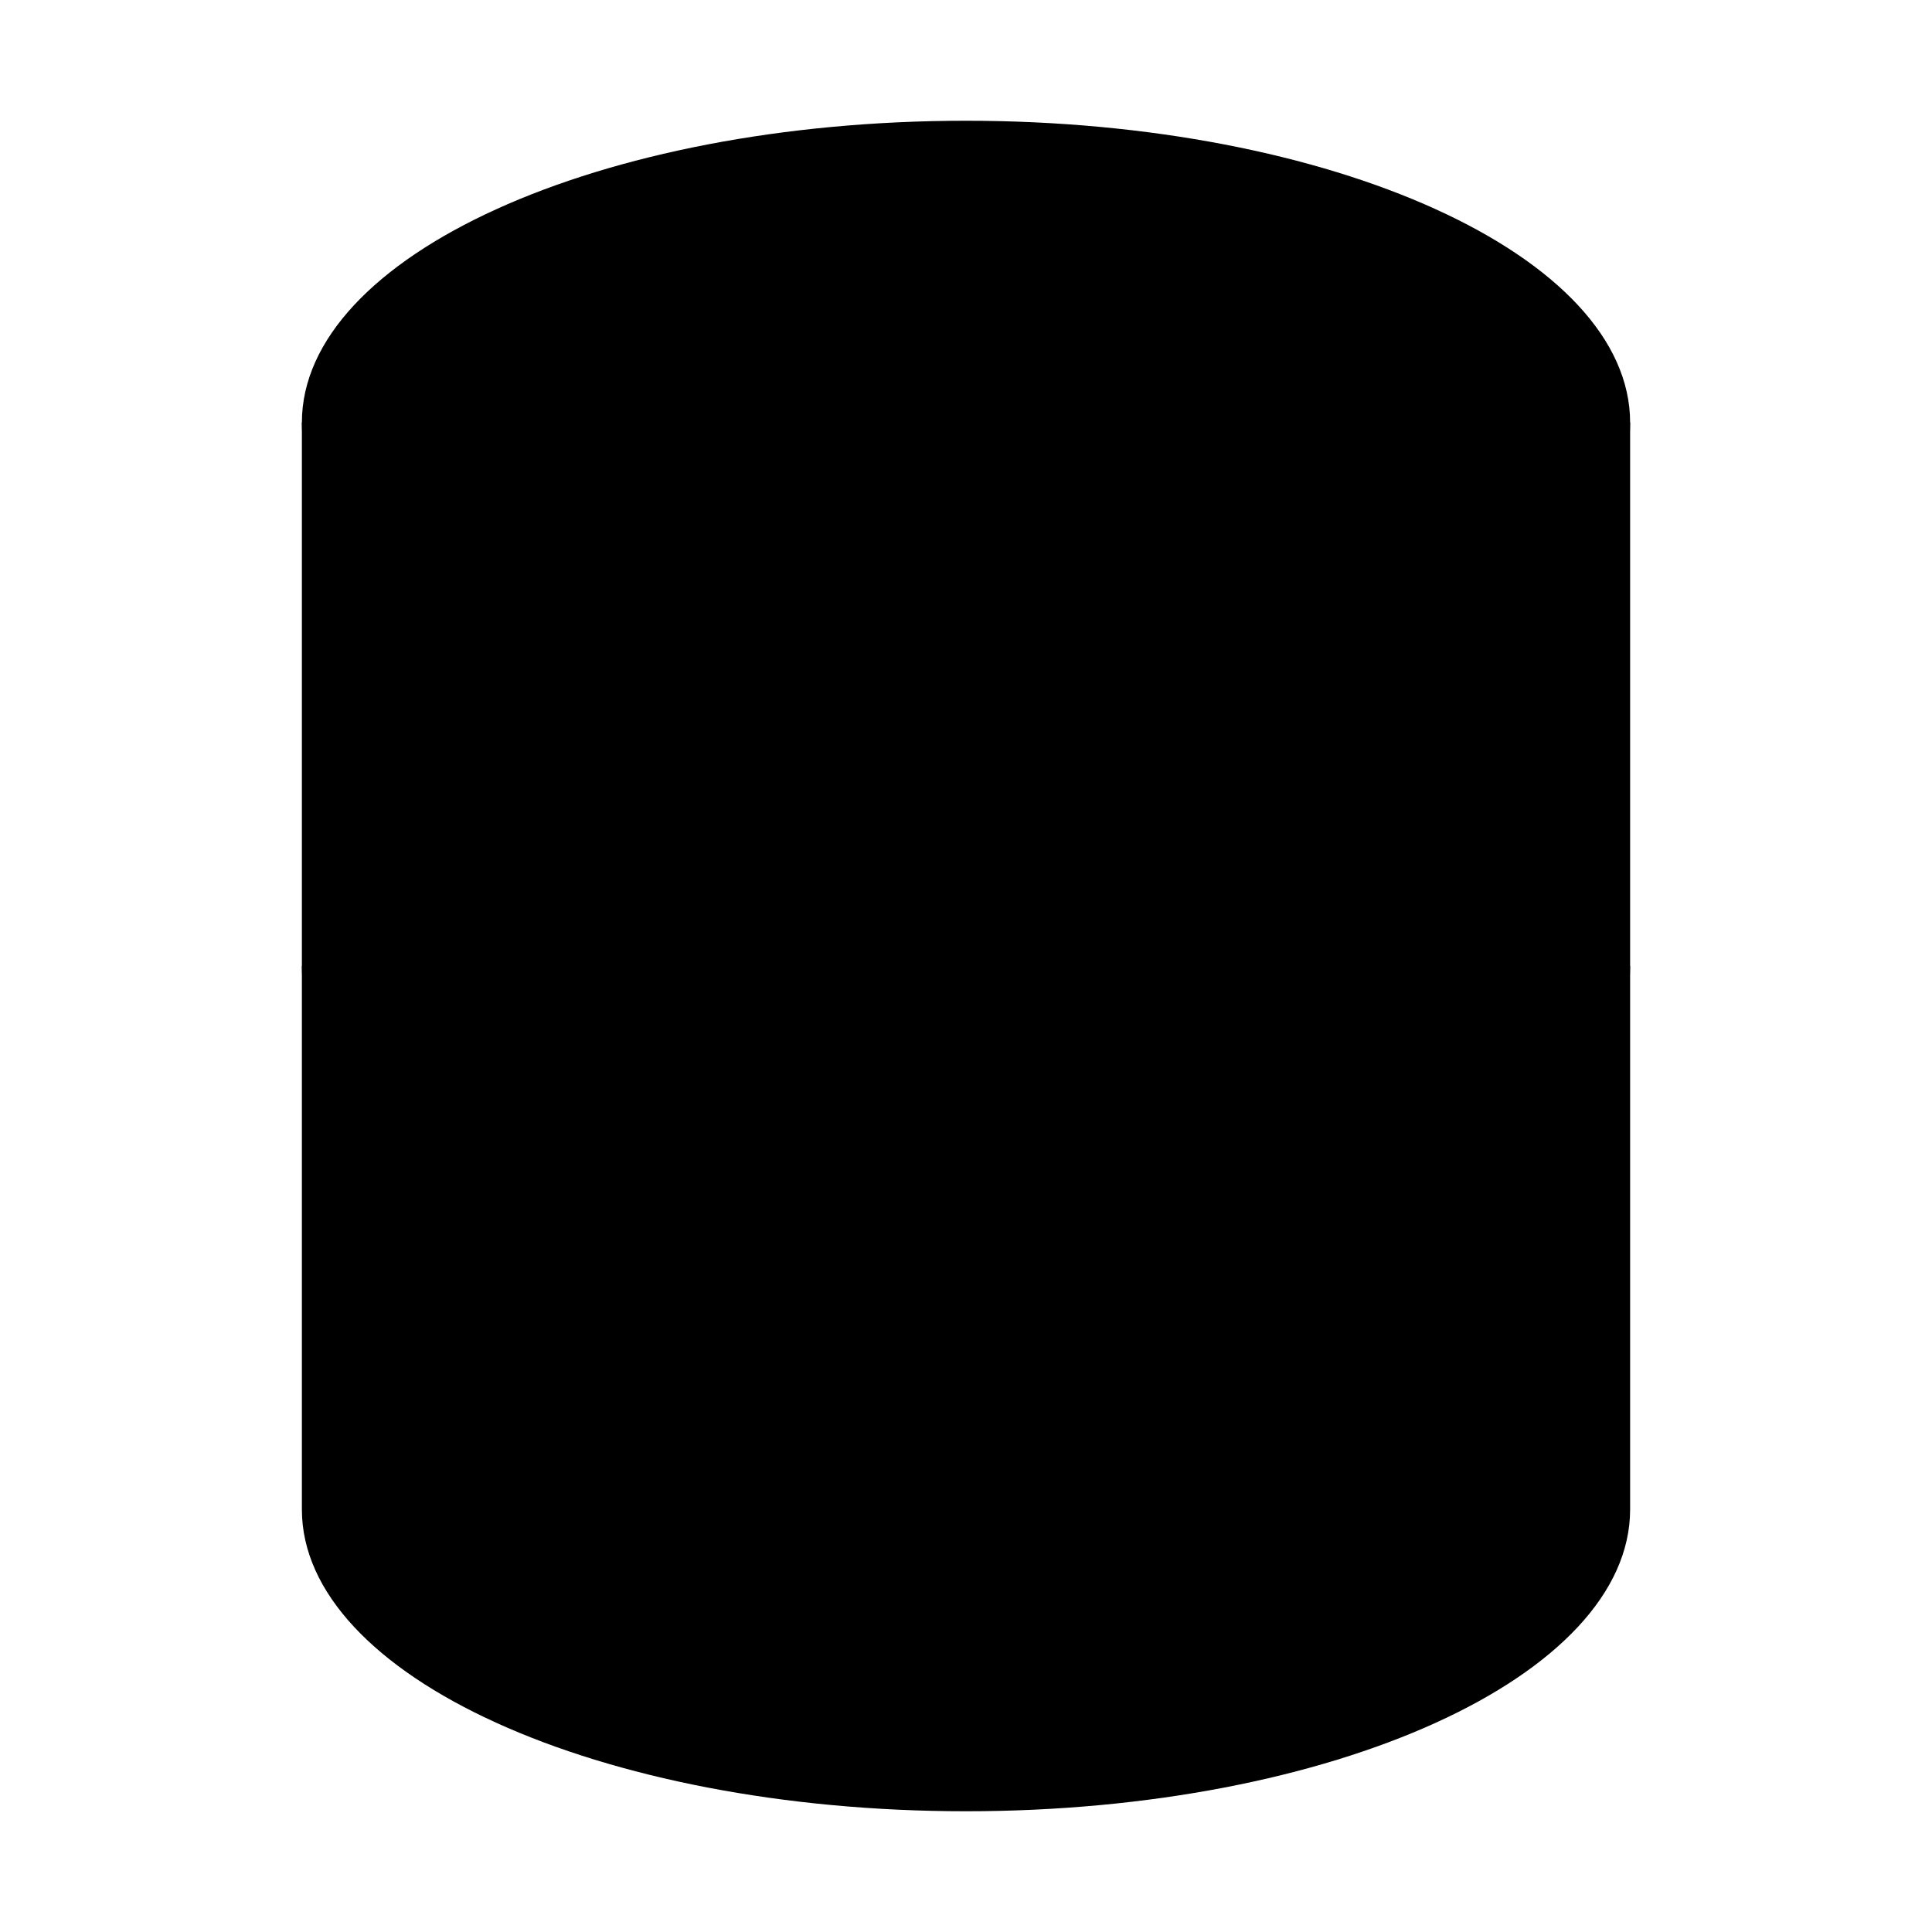
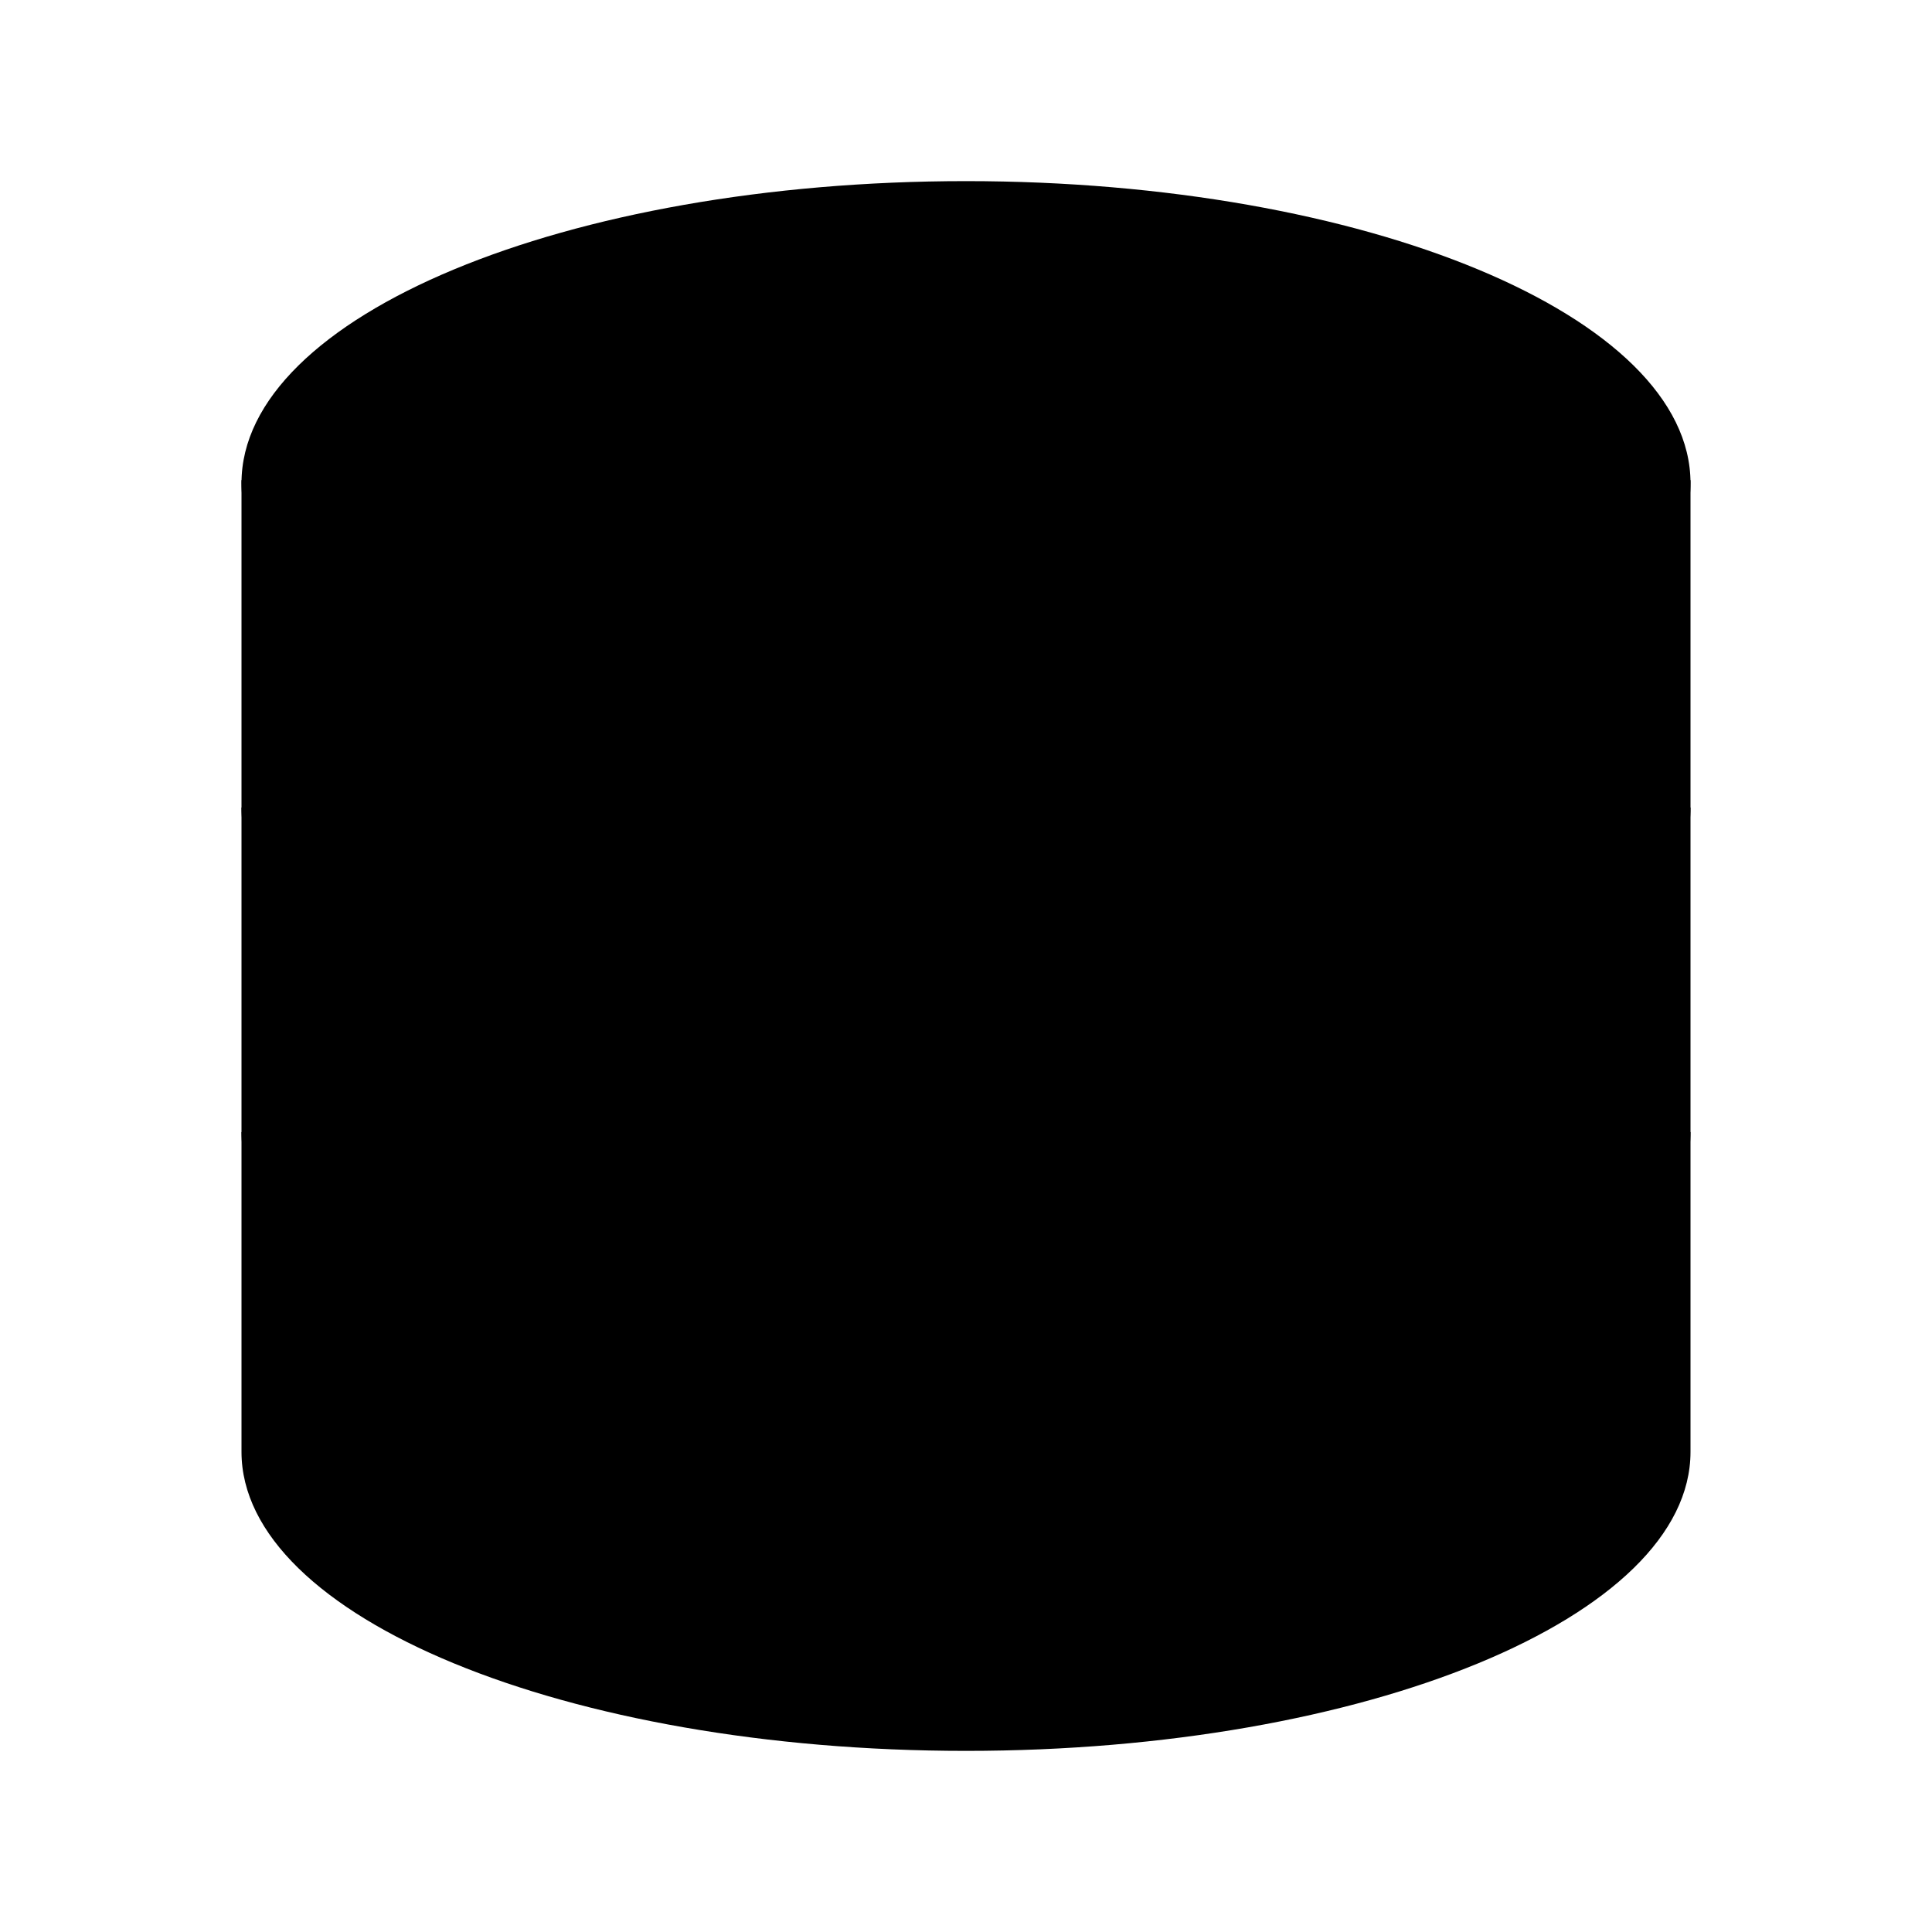
- <svg xmlns="http://www.w3.org/2000/svg" class="ionicon ionicon-fill-none" viewBox="0 0 512 512">
-   <ellipse cx="256" cy="112" rx="176" ry="80" stroke-linecap="round" stroke-linejoin="round" class="ionicon-stroke-width" />
-   <path d="M432 112v288c0 44.183-78.798 80-176 80S80 444.183 80 400V112" stroke-linecap="round" stroke-linejoin="round" class="ionicon-stroke-width" />
-   <path d="M432 256c0 44.183-78.798 80-176 80S80 300.183 80 256" stroke-linecap="round" stroke-linejoin="round" class="ionicon-stroke-width" />
+ <svg xmlns="http://www.w3.org/2000/svg" class="ionicon" viewBox="0 0 512 512">
+   <ellipse cx="256" cy="128" rx="192" ry="80" stroke-linecap="round" stroke-miterlimit="10" class="ionicon-fill-none ionicon-stroke-width" />
+   <path d="M448 214c0 44.18-86 80-192 80S64 258.18 64 214M448 300c0 44.18-86 80-192 80S64 344.18 64 300" stroke-linecap="round" stroke-miterlimit="10" class="ionicon-fill-none ionicon-stroke-width" />
+   <path d="M64 127.24v257.52C64 428.52 150 464 256 464s192-35.48 192-79.24V127.24" stroke-linecap="round" stroke-miterlimit="10" class="ionicon-fill-none ionicon-stroke-width" />
</svg>
